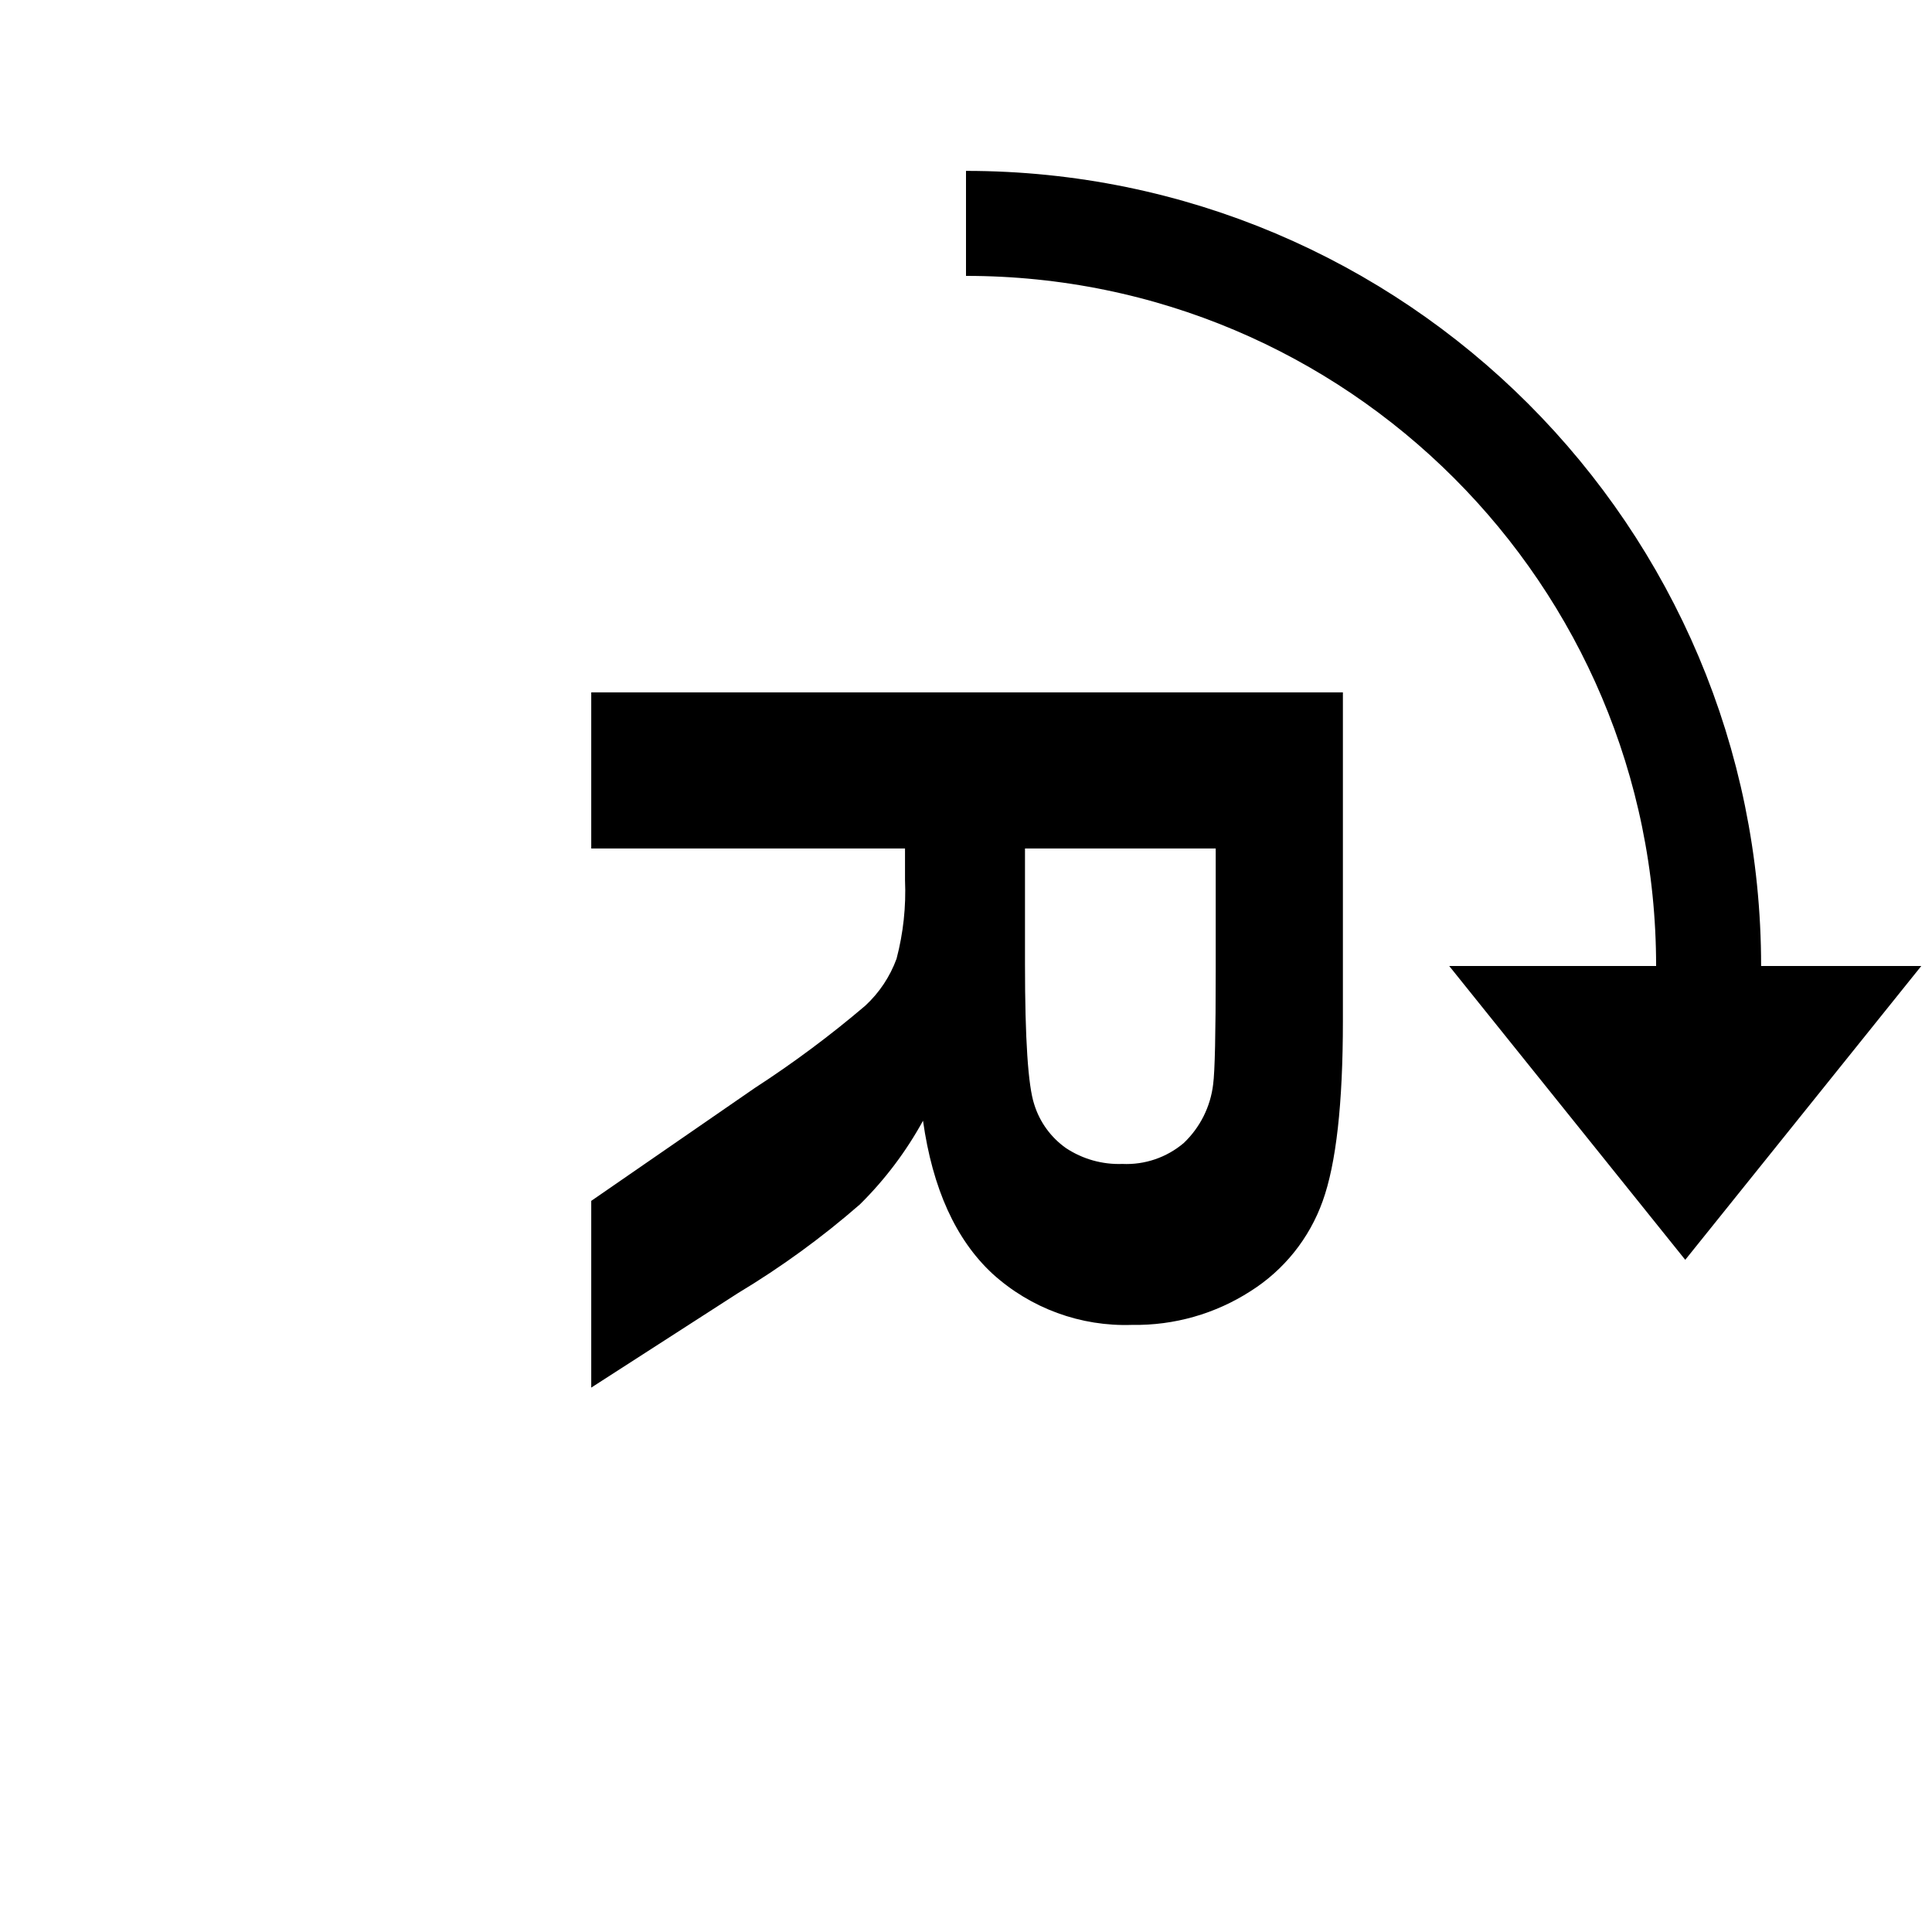
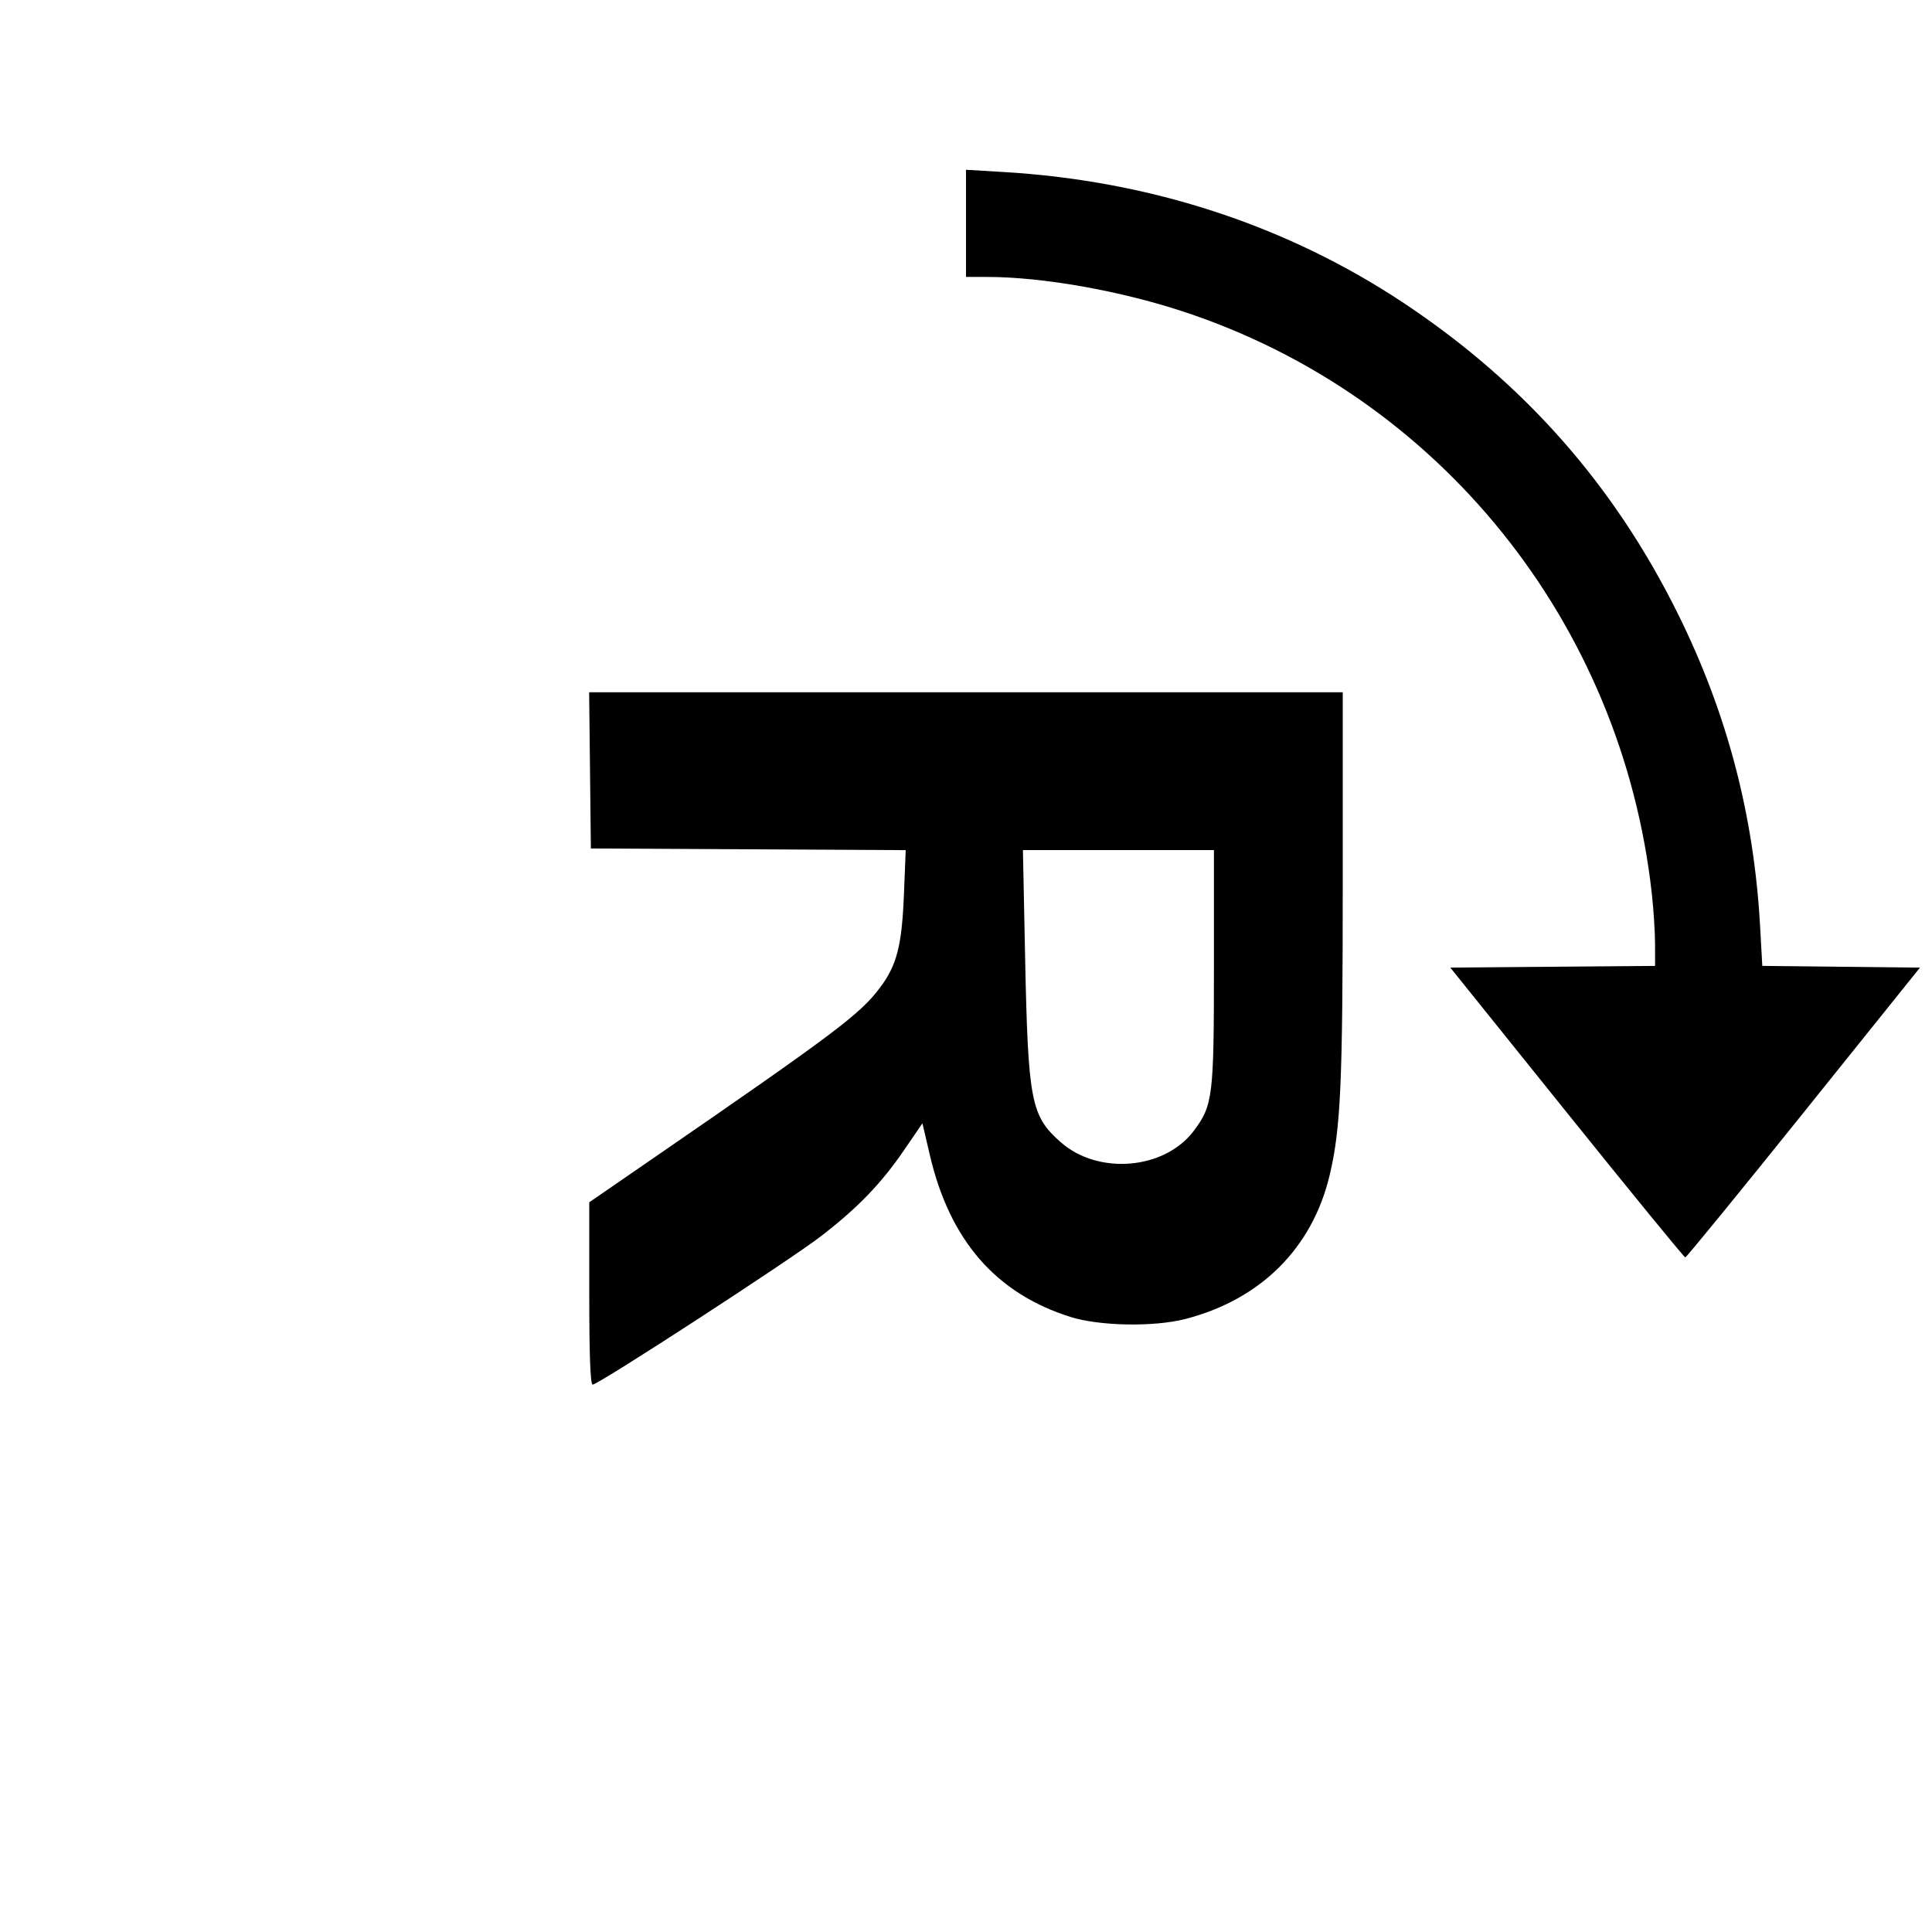
- <svg xmlns="http://www.w3.org/2000/svg" id="Rotation" width="184" height="184" viewBox="0 0 184 184">
-   <defs>
-     <style>
-       .cls-1, .cls-2, .cls-3 {
-         fill-rule: evenodd;
-       }
- 
-       .cls-2 {
-         fill: none;
-       }
- 
-       .cls-2, .cls-3 {
-         stroke: #000;
-         stroke-width: 10px;
-       }
-     </style>
-   </defs>
-   <g id="_90_" data-name="90°">
-     <path id="R_copy_4_SVG" data-name="R copy 4 SVG" class="cls-1" d="M56.309,80.809H86.192v3.014a25.184,25.184,0,0,1-.806,7.486,11.44,11.44,0,0,1-2.978,4.471,101.311,101.311,0,0,1-10.523,7.838L56.309,114.369v17.784l13.965-8.993A81.7,81.7,0,0,0,81.9,114.7a34.585,34.585,0,0,0,6.006-7.963q1.367,9.7,6.616,14.57a18.792,18.792,0,0,0,13.305,4.873,20.2,20.2,0,0,0,11.279-3.216,16.83,16.83,0,0,0,6.861-8.565q1.928-5.351,1.928-17.157v-31.3H56.309V80.809Zm59.473,0V92.414q0,9.043-.244,10.852a9.2,9.2,0,0,1-2.808,5.6,8.43,8.43,0,0,1-5.835,1.985,9.125,9.125,0,0,1-5.371-1.507,7.99,7.99,0,0,1-3.027-4.17q-0.879-2.664-.879-13.364v-11h18.164Z" />
-     <path id="circle_copy_2" data-name="circle copy 2" class="cls-2" d="M92,21.275A70.725,70.725,0,0,1,162.725,92" />
-     <path id="Triangle_1" data-name="Triangle 1" class="cls-3" d="M160.5,112L148.45,97h24.1Z" />
-   </g>
+ <svg xmlns="http://www.w3.org/2000/svg" width="184" height="184">
+   <path d="M92 21.272v5.101l2.07.003c5.207.006 12.52 1.297 18.544 3.271 24.401 8.001 41.836 29.63 44.701 55.453.169 1.518.308 3.69.309 4.826l.003 2.066-9.751.08-9.751.081 11.094 13.8c6.101 7.59 11.179 13.8 11.284 13.8.105 0 5.177-6.21 11.272-13.8l11.08-13.8-7.508-.082-7.509-.082-.208-3.751c-.591-10.623-3.149-20.342-7.847-29.818-6.046-12.192-14.554-21.854-25.937-29.456-11.171-7.459-24.199-11.745-38.243-12.58L92 16.17v5.102M56.191 73.37l.082 7.437 14.993.079 14.993.08-.17 4.214c-.198 4.904-.674 6.749-2.297 8.906-1.9 2.525-4.275 4.308-21.922 16.458l-5.75 3.959v8.682c0 5.941.103 8.682.327 8.682.55 0 18.848-11.894 21.756-14.143 3.506-2.709 5.72-5.005 7.9-8.191l1.747-2.554.703 3.014c1.898 8.138 6.295 13.198 13.414 15.435 2.753.865 7.915.959 10.886.199 7.206-1.844 12.14-6.758 13.787-13.732 1.047-4.433 1.239-8.731 1.24-27.638V65.933H56.109l.082 7.437m59.422 18.728c0 12.345-.103 13.179-1.924 15.605-2.773 3.692-9.082 4.233-12.658 1.086-2.861-2.519-3.12-3.871-3.405-17.786l-.205-10.043h18.192v11.138" fill-rule="evenodd" />
</svg>
